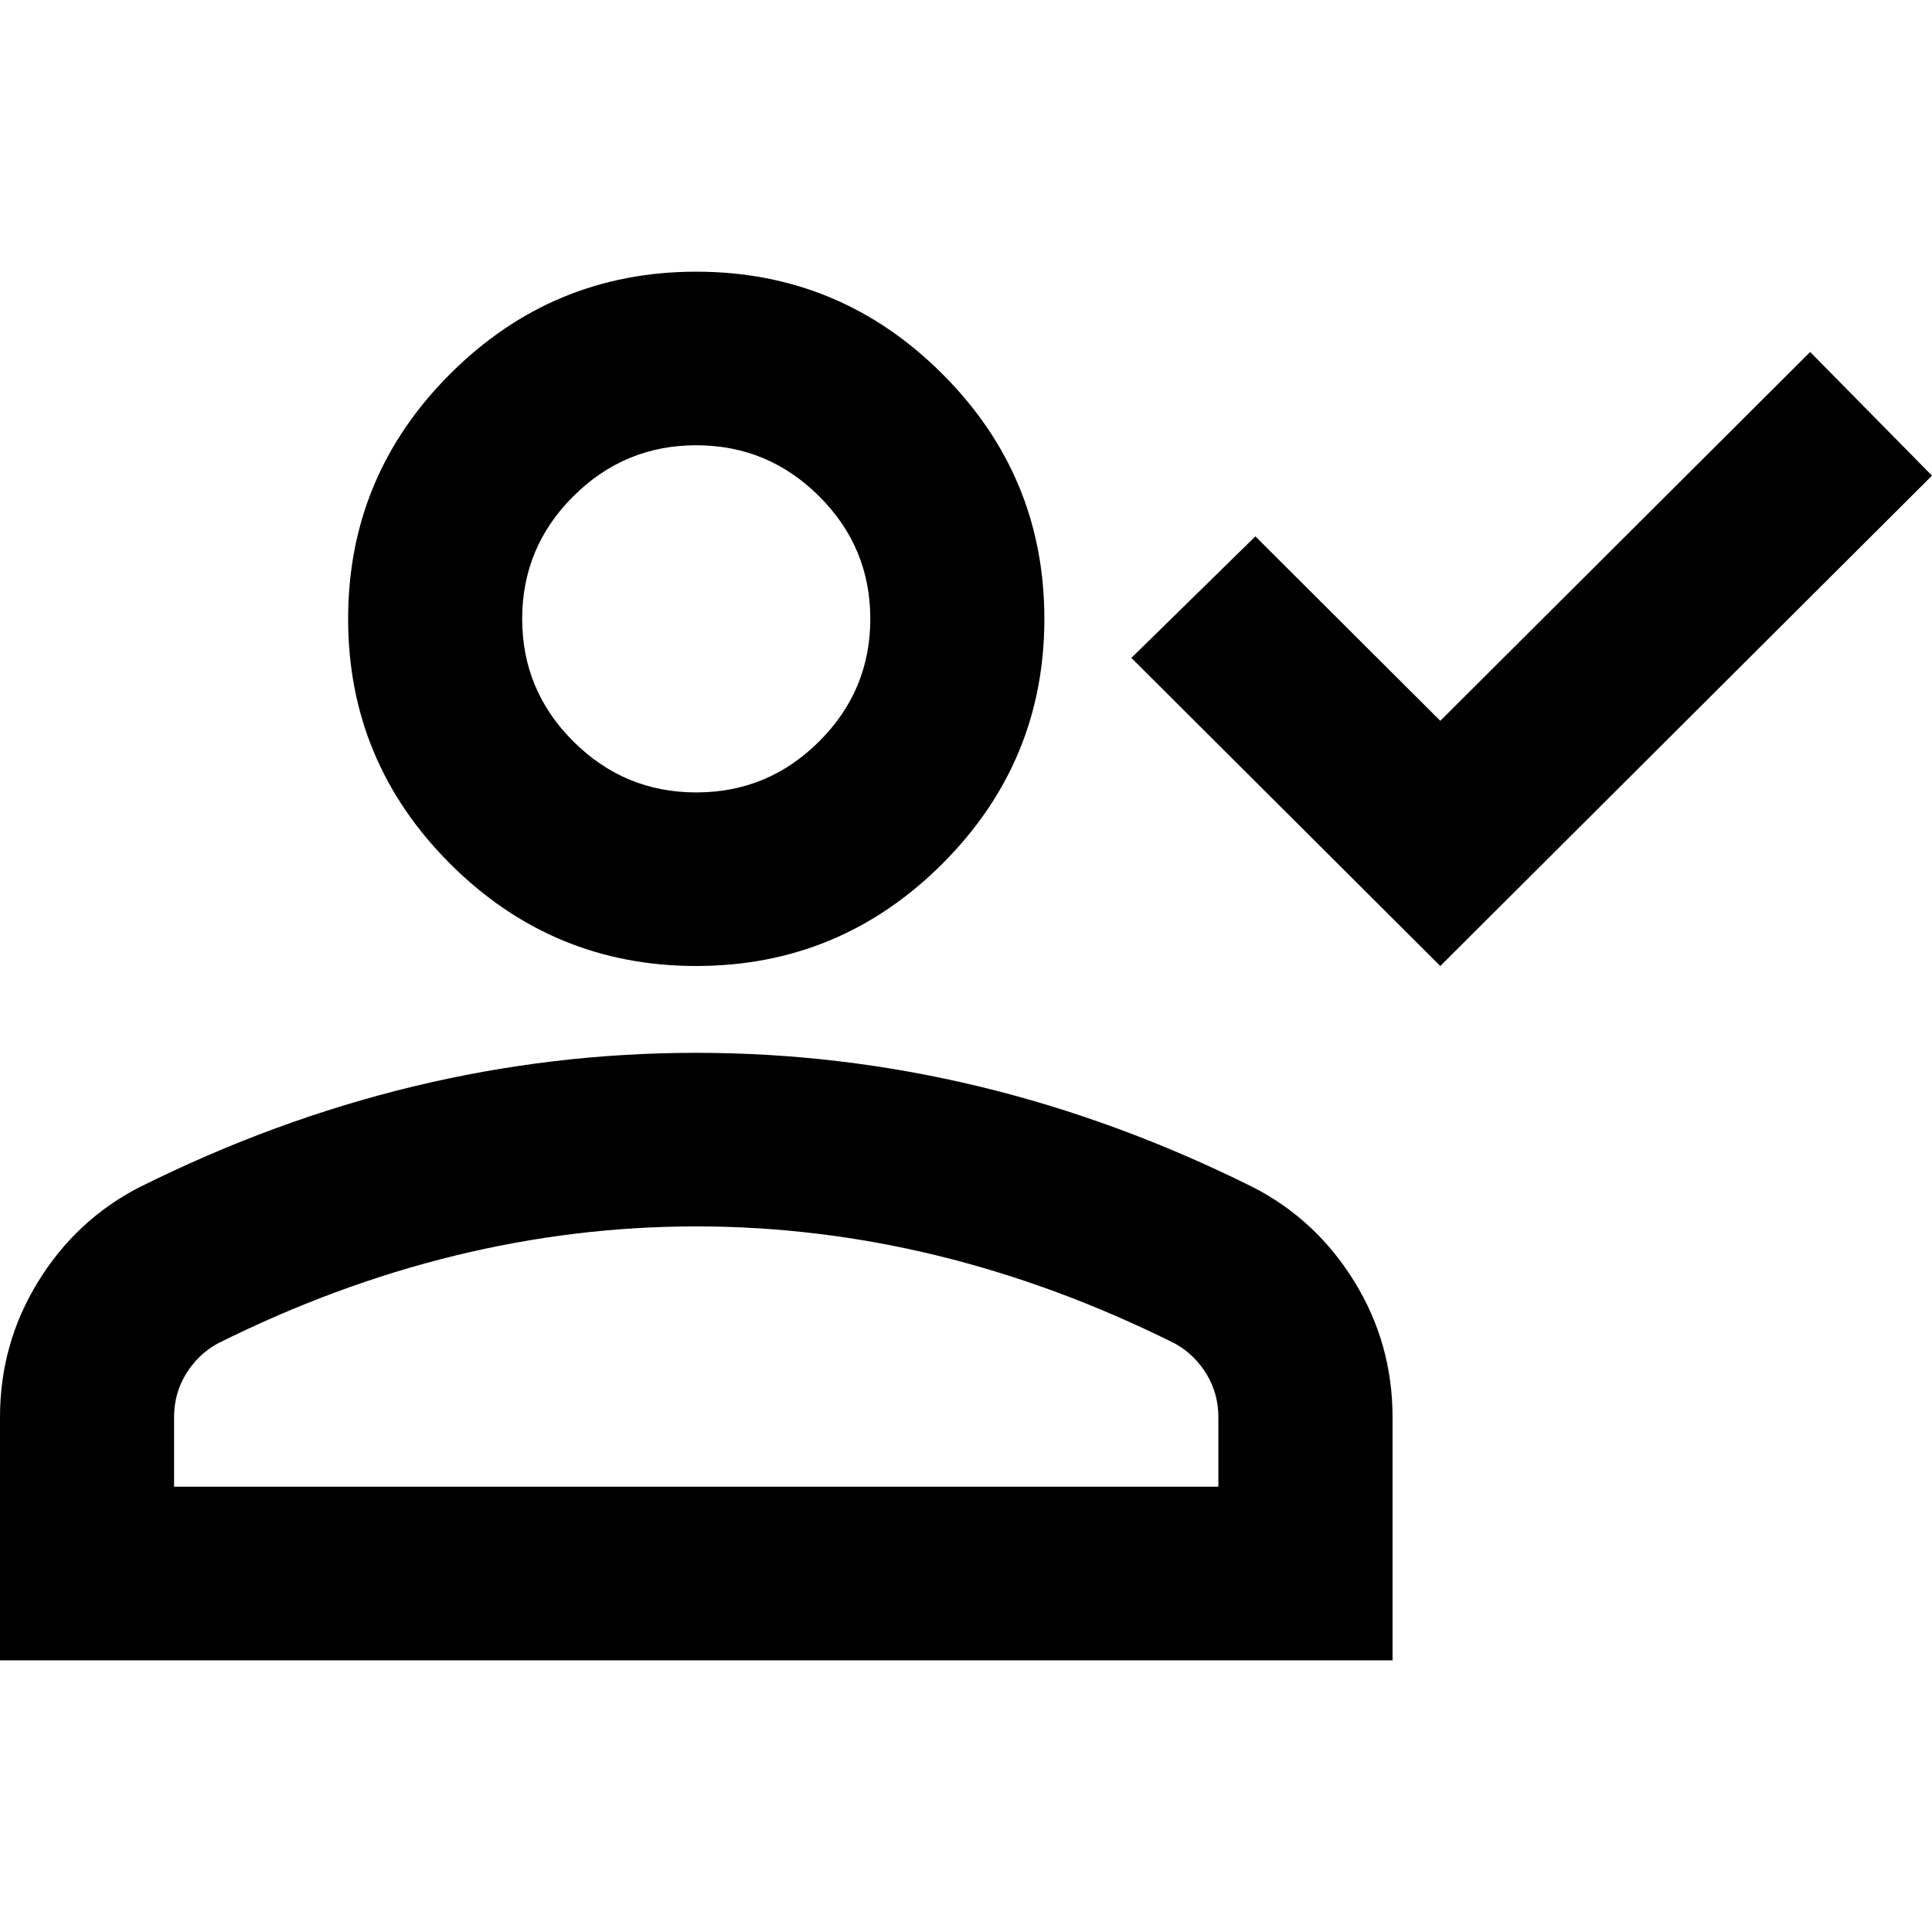
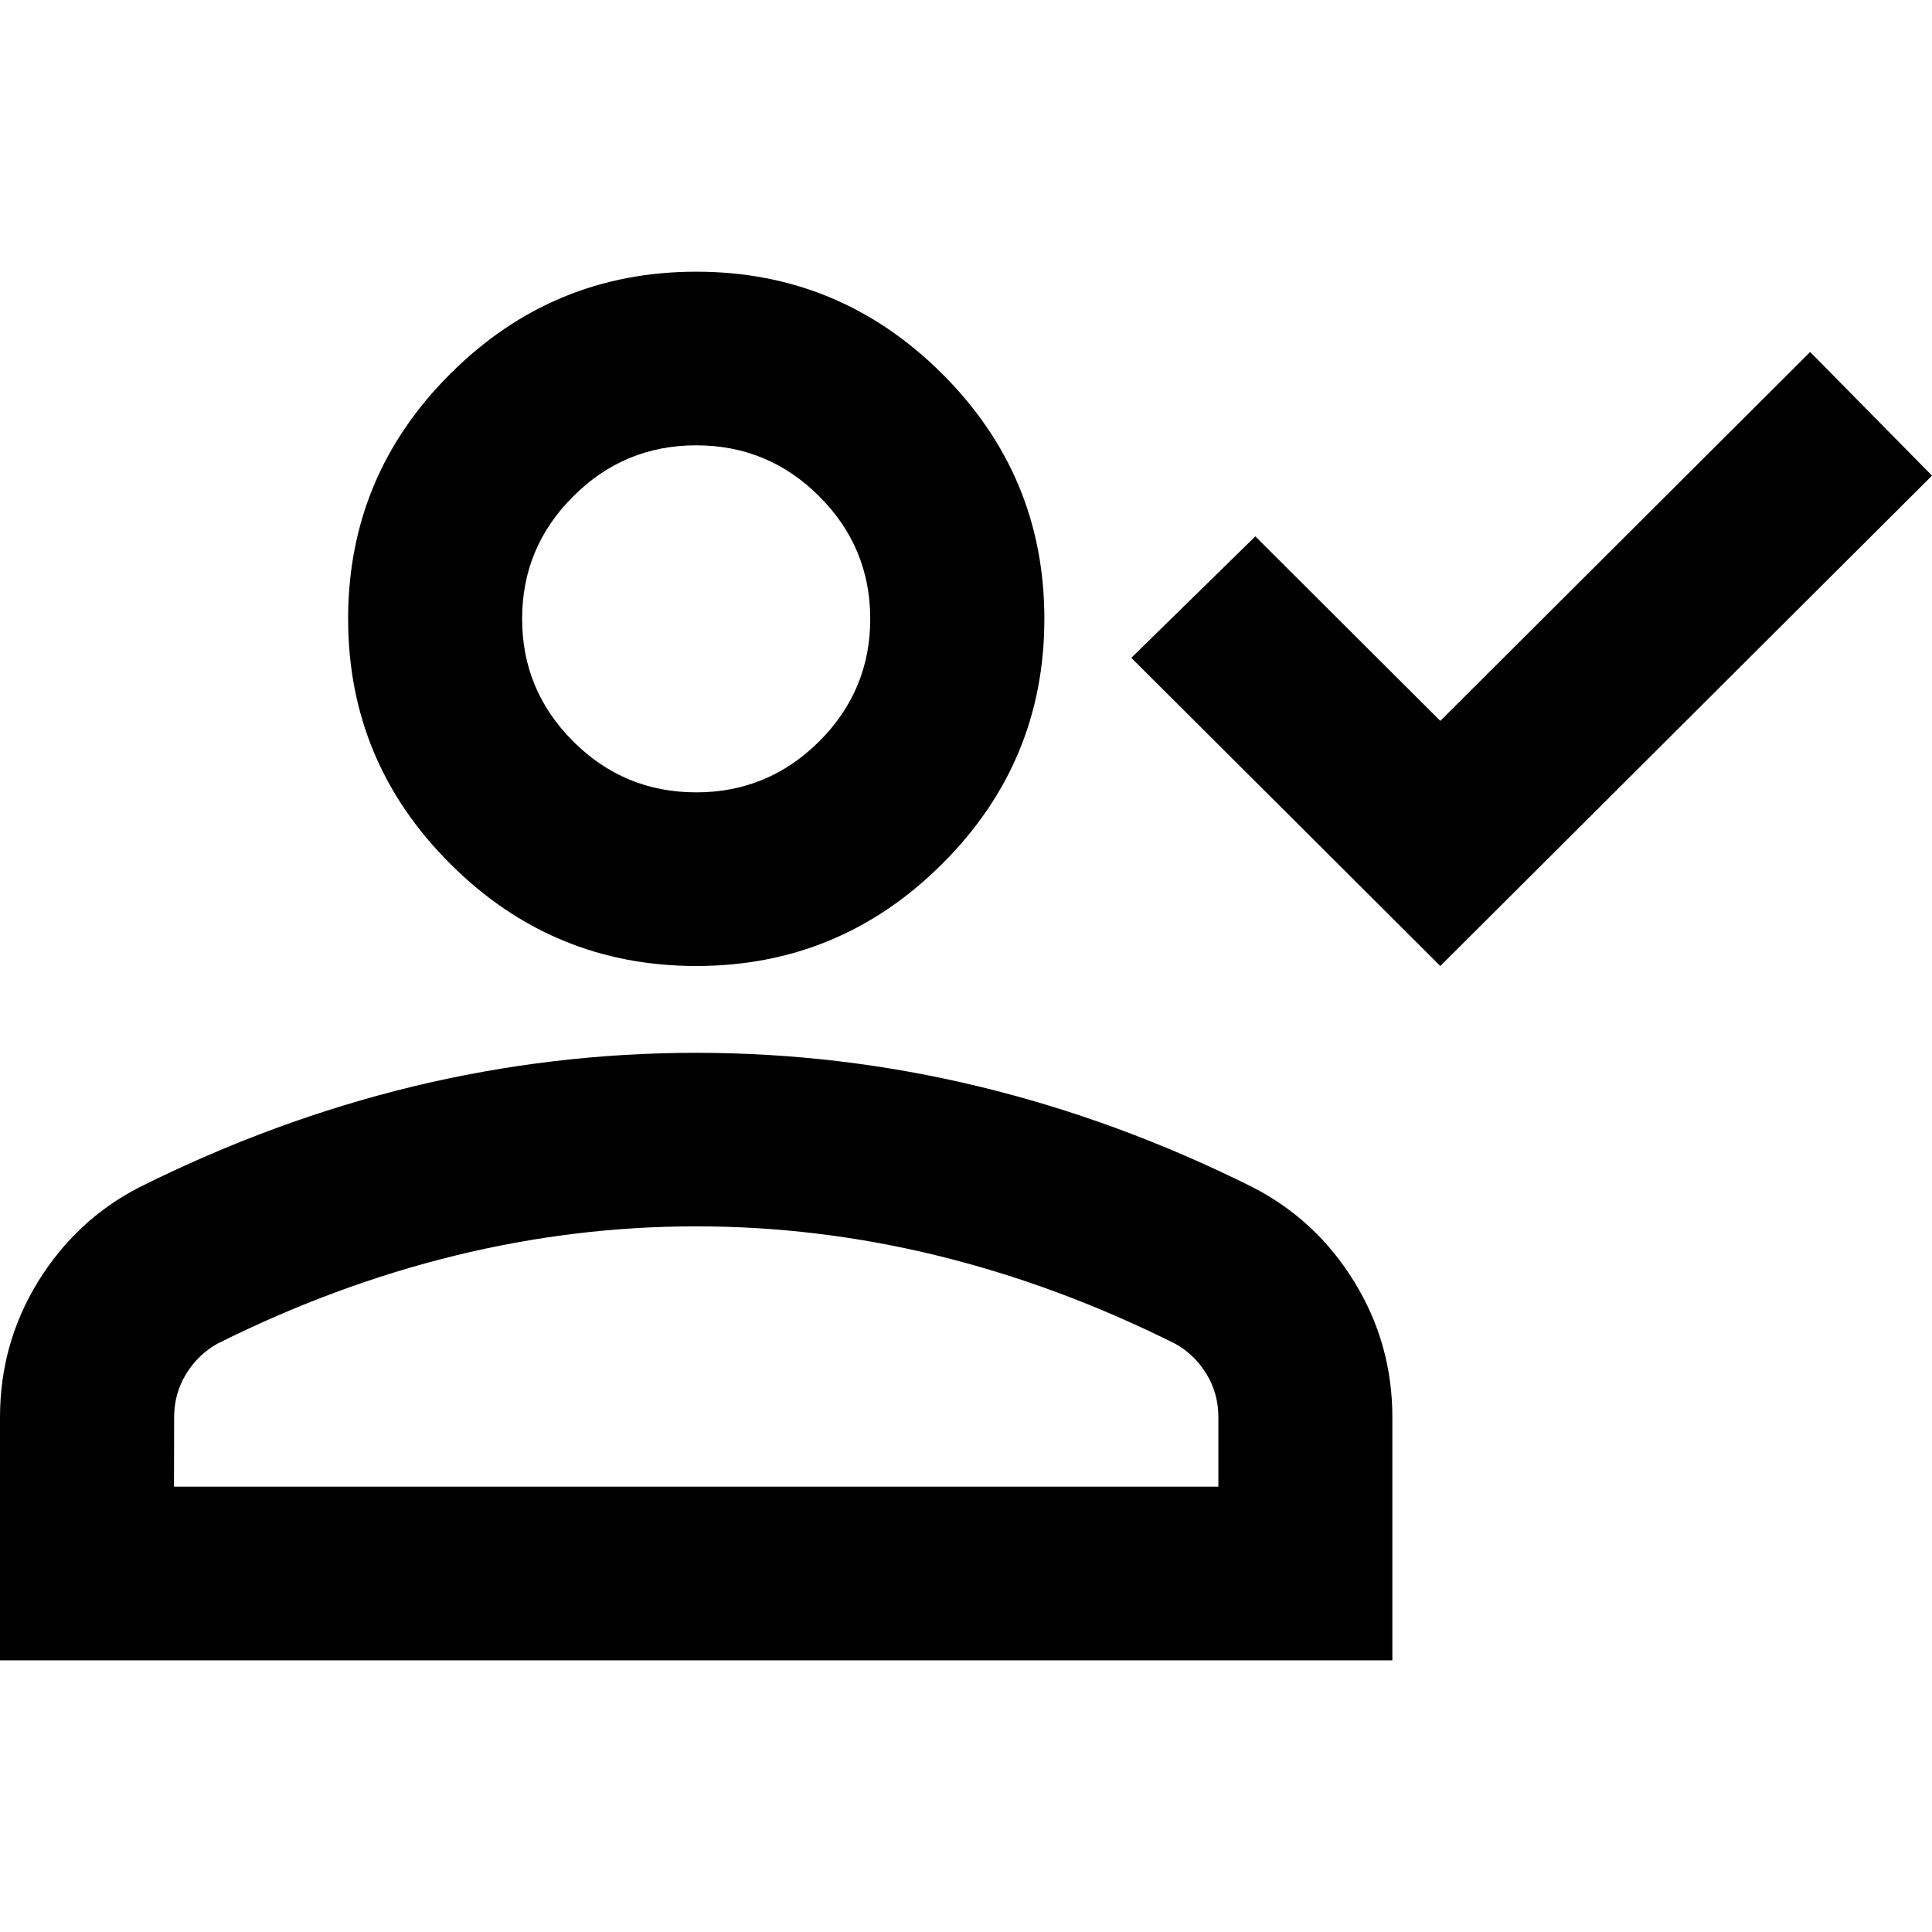
- <svg xmlns="http://www.w3.org/2000/svg" width="32" height="32" viewBox="0 0 32 32" version="1.1">
-   <path d="M 23.856,16 18.739,10.897 20.793,8.884 23.856,11.939 29.982,5.83 32,7.878 Z m -12.324,0 c -1.586,0 -2.943,-0.563 -4.072,-1.689 -1.129,-1.126 -1.694,-2.48 -1.694,-4.061 0,-1.581 0.565,-2.935 1.694,-4.061 C 8.589,5.063 9.946,4.5 11.532,4.5 c 1.586,0 2.943,0.563 4.072,1.689 1.129,1.126 1.694,2.48 1.694,4.061 0,1.581 -0.565,2.935 -1.694,4.061 -1.129,1.126 -2.487,1.689 -4.072,1.689 z M 0,27.5 V 23.475 C 0,22.66 0.21,21.912 0.631,21.229 1.051,20.546 1.61,20.025 2.306,19.666 c 1.489,-0.743 3.003,-1.3 4.541,-1.671 1.538,-0.371 3.099,-0.557 4.685,-0.557 1.586,0 3.147,0.186 4.685,0.557 1.538,0.371 3.051,0.928 4.541,1.671 0.697,0.359 1.255,0.88 1.676,1.563 0.42,0.683 0.631,1.431 0.631,2.246 V 27.5 Z M 2.883,24.625 H 20.18 v -1.15 c 0,-0.264 -0.066,-0.503 -0.198,-0.719 -0.132,-0.216 -0.306,-0.383 -0.522,-0.503 -1.297,-0.647 -2.607,-1.132 -3.928,-1.455 -1.321,-0.323 -2.655,-0.485 -4,-0.485 -1.345,0 -2.679,0.162 -4,0.485 C 6.21,21.121 4.901,21.606 3.604,22.253 3.387,22.373 3.213,22.541 3.081,22.756 2.949,22.972 2.883,23.211 2.883,23.475 Z M 11.532,13.125 c 0.793,0 1.471,-0.281 2.036,-0.845 0.565,-0.563 0.847,-1.24 0.847,-2.03 0,-0.791 -0.282,-1.467 -0.847,-2.03 -0.565,-0.563 -1.243,-0.845 -2.036,-0.845 -0.793,0 -1.471,0.282 -2.036,0.845 -0.565,0.563 -0.847,1.24 -0.847,2.03 0,0.791 0.282,1.467 0.847,2.03 0.565,0.563 1.243,0.845 2.036,0.845 z" />
+ <svg xmlns="http://www.w3.org/2000/svg" width="16" height="16" viewBox="0 0 16 16" version="1.2">
+   <path d="M 11.928,8 9.369,5.448 10.396,4.442 11.928,5.97 14.991,2.915 16,3.939 Z m -6.162,0 C 4.973,8 4.294,7.718 3.73,7.155 3.165,6.592 2.883,5.916 2.883,5.125 c 0,-0.791 0.282,-1.467 0.847,-2.03 C 4.294,2.532 4.973,2.25 5.766,2.25 c 0.793,0 1.471,0.282 2.036,0.845 0.565,0.563 0.847,1.24 0.847,2.03 0,0.791 -0.282,1.467 -0.847,2.03 C 7.237,7.718 6.559,8 5.766,8 Z M 0,13.75 V 11.737 C 0,11.33 0.105,10.956 0.315,10.614 0.526,10.273 0.805,10.012 1.153,9.833 1.898,9.461 2.655,9.183 3.423,8.997 4.192,8.812 4.973,8.719 5.766,8.719 c 0.793,0 1.574,0.093 2.342,0.279 0.769,0.186 1.526,0.464 2.27,0.836 0.348,0.18 0.628,0.44 0.838,0.782 0.21,0.341 0.315,0.716 0.315,1.123 V 13.75 Z m 1.441,-1.438 h 8.649 v -0.575 c 0,-0.132 -0.033,-0.252 -0.099,-0.359 C 9.925,11.27 9.838,11.186 9.73,11.127 9.081,10.803 8.426,10.561 7.766,10.399 7.105,10.237 6.438,10.156 5.766,10.156 c -0.673,0 -1.339,0.081 -2,0.243 -0.661,0.162 -1.315,0.404 -1.964,0.728 -0.108,0.06 -0.195,0.144 -0.261,0.252 -0.066,0.108 -0.099,0.228 -0.099,0.359 z M 5.766,6.562 c 0.396,0 0.736,-0.141 1.018,-0.422 0.282,-0.281 0.423,-0.62 0.423,-1.015 0,-0.395 -0.141,-0.734 -0.423,-1.015 C 6.502,3.828 6.162,3.688 5.766,3.688 5.369,3.688 5.03,3.828 4.748,4.11 4.465,4.391 4.324,4.73 4.324,5.125 c 0,0.395 0.141,0.734 0.423,1.015 C 5.03,6.422 5.369,6.562 5.766,6.562 Z" />
</svg>
